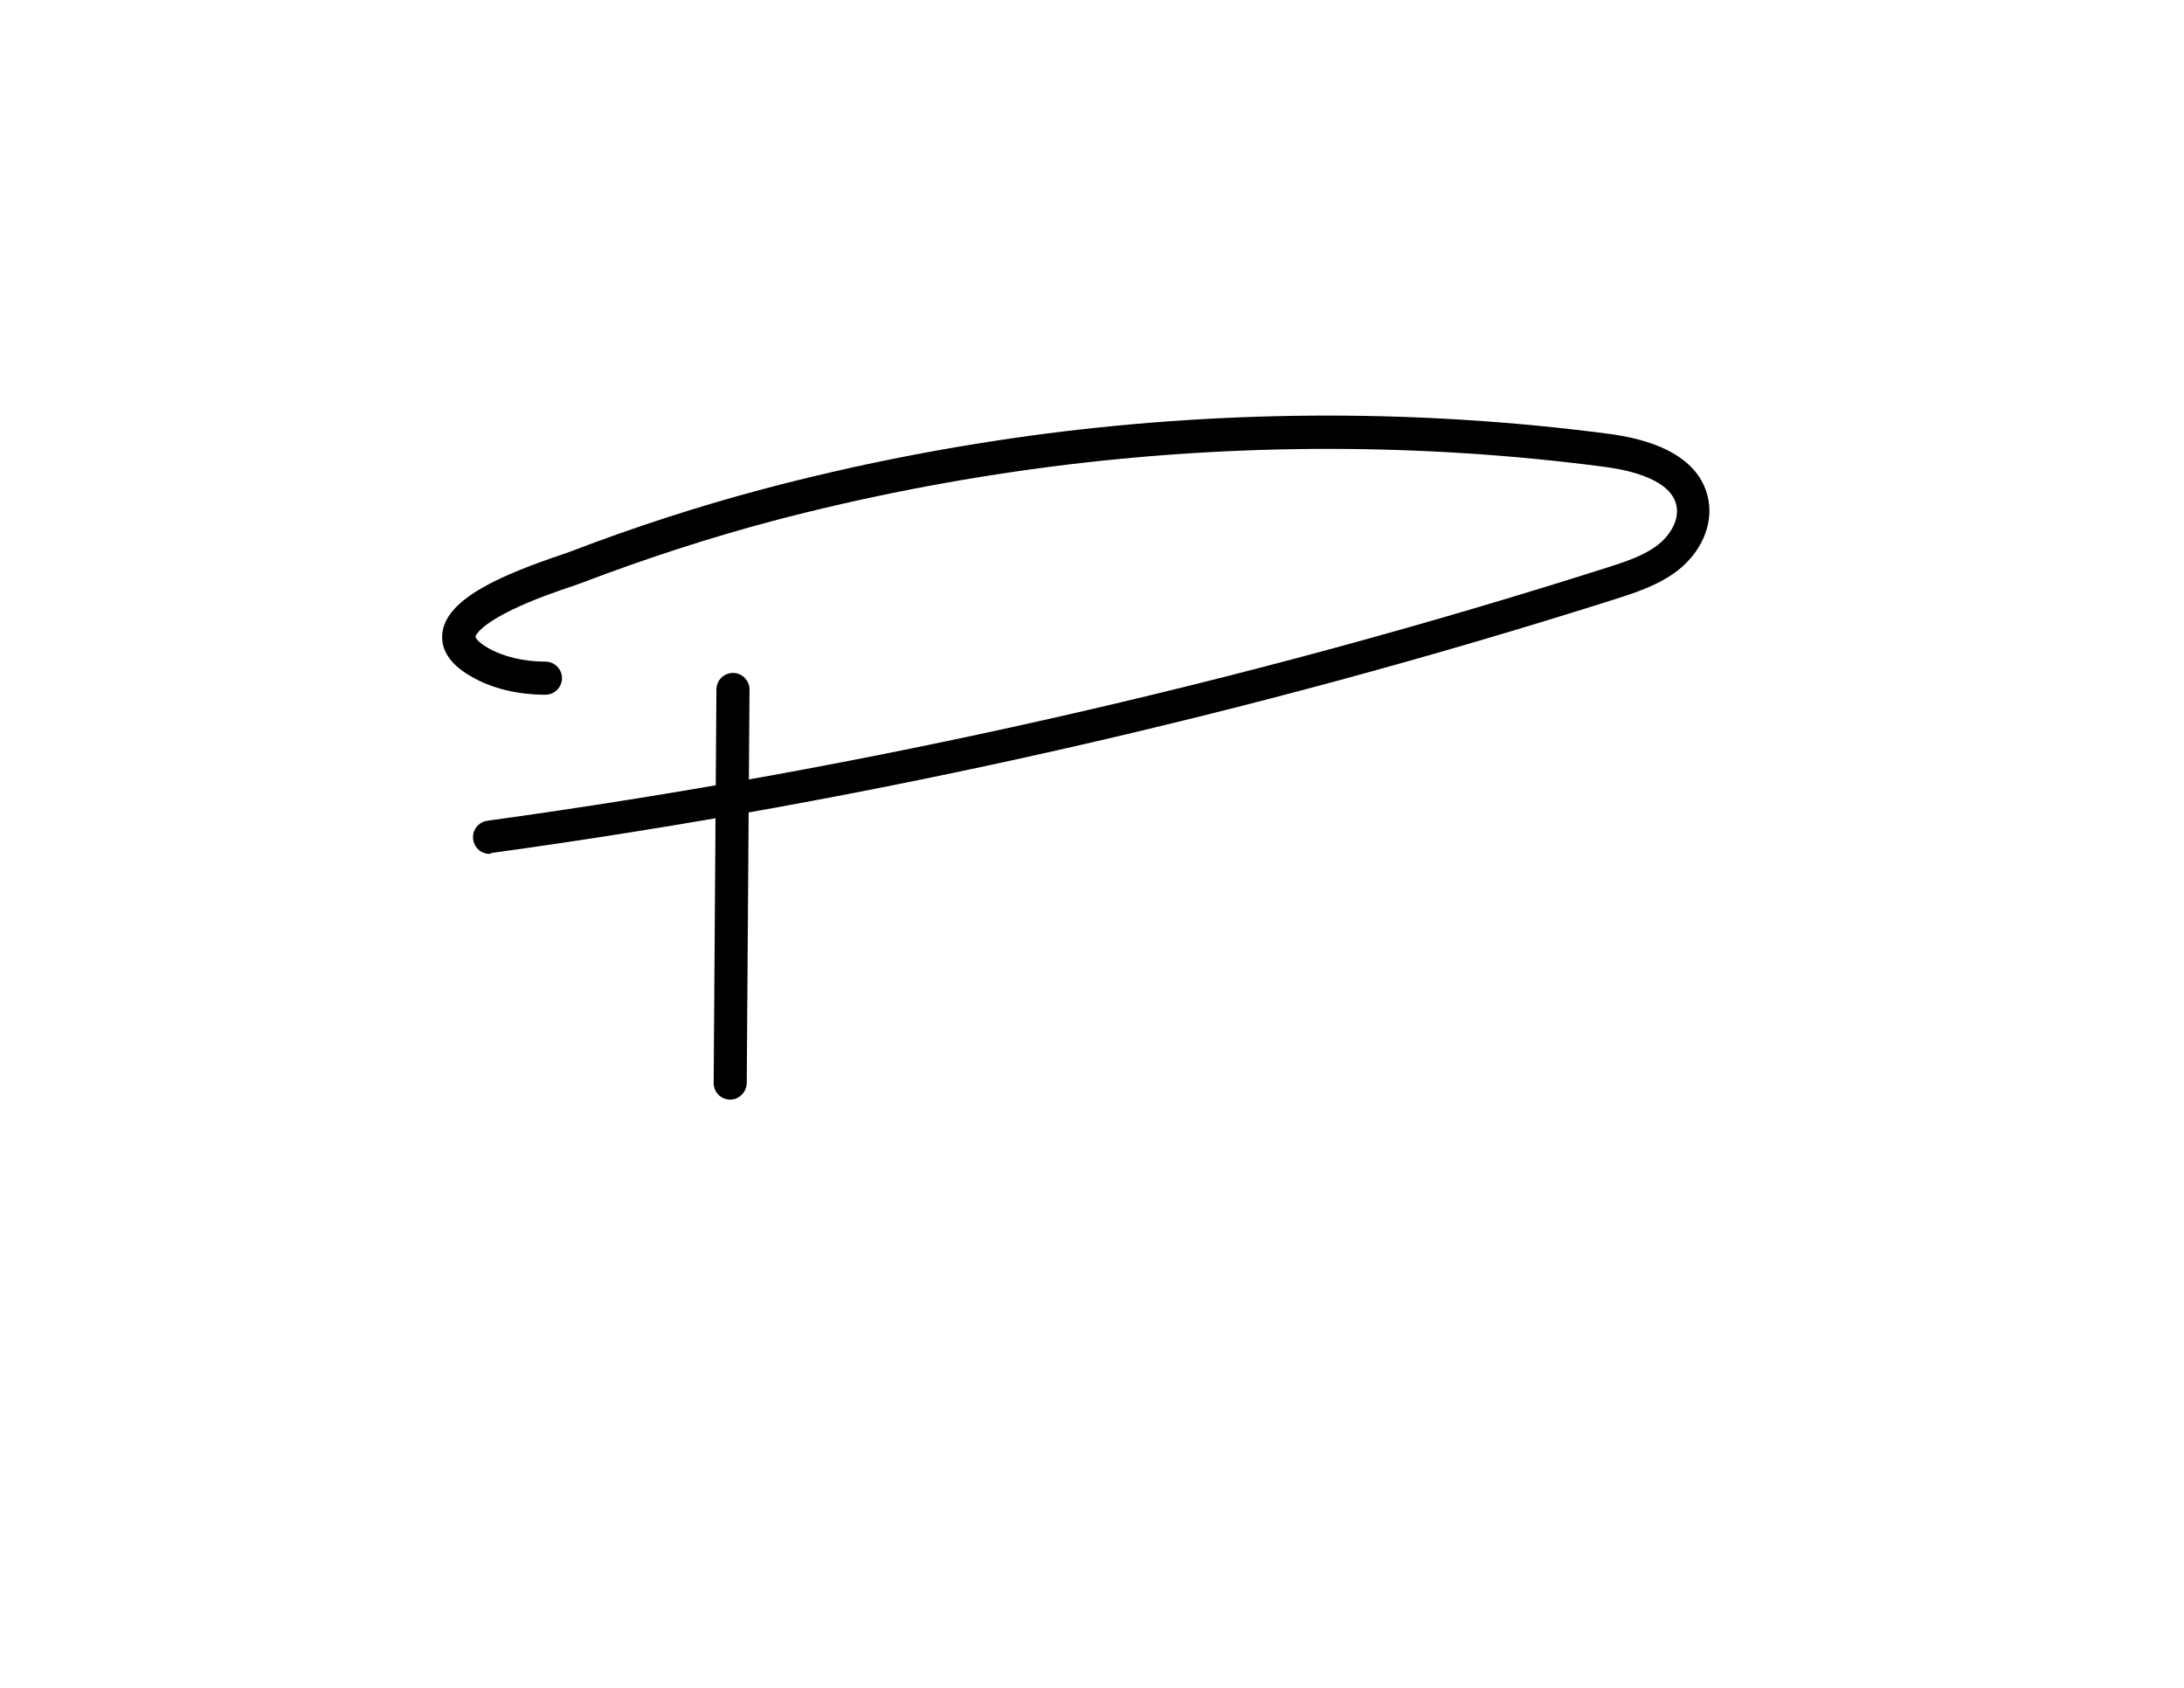
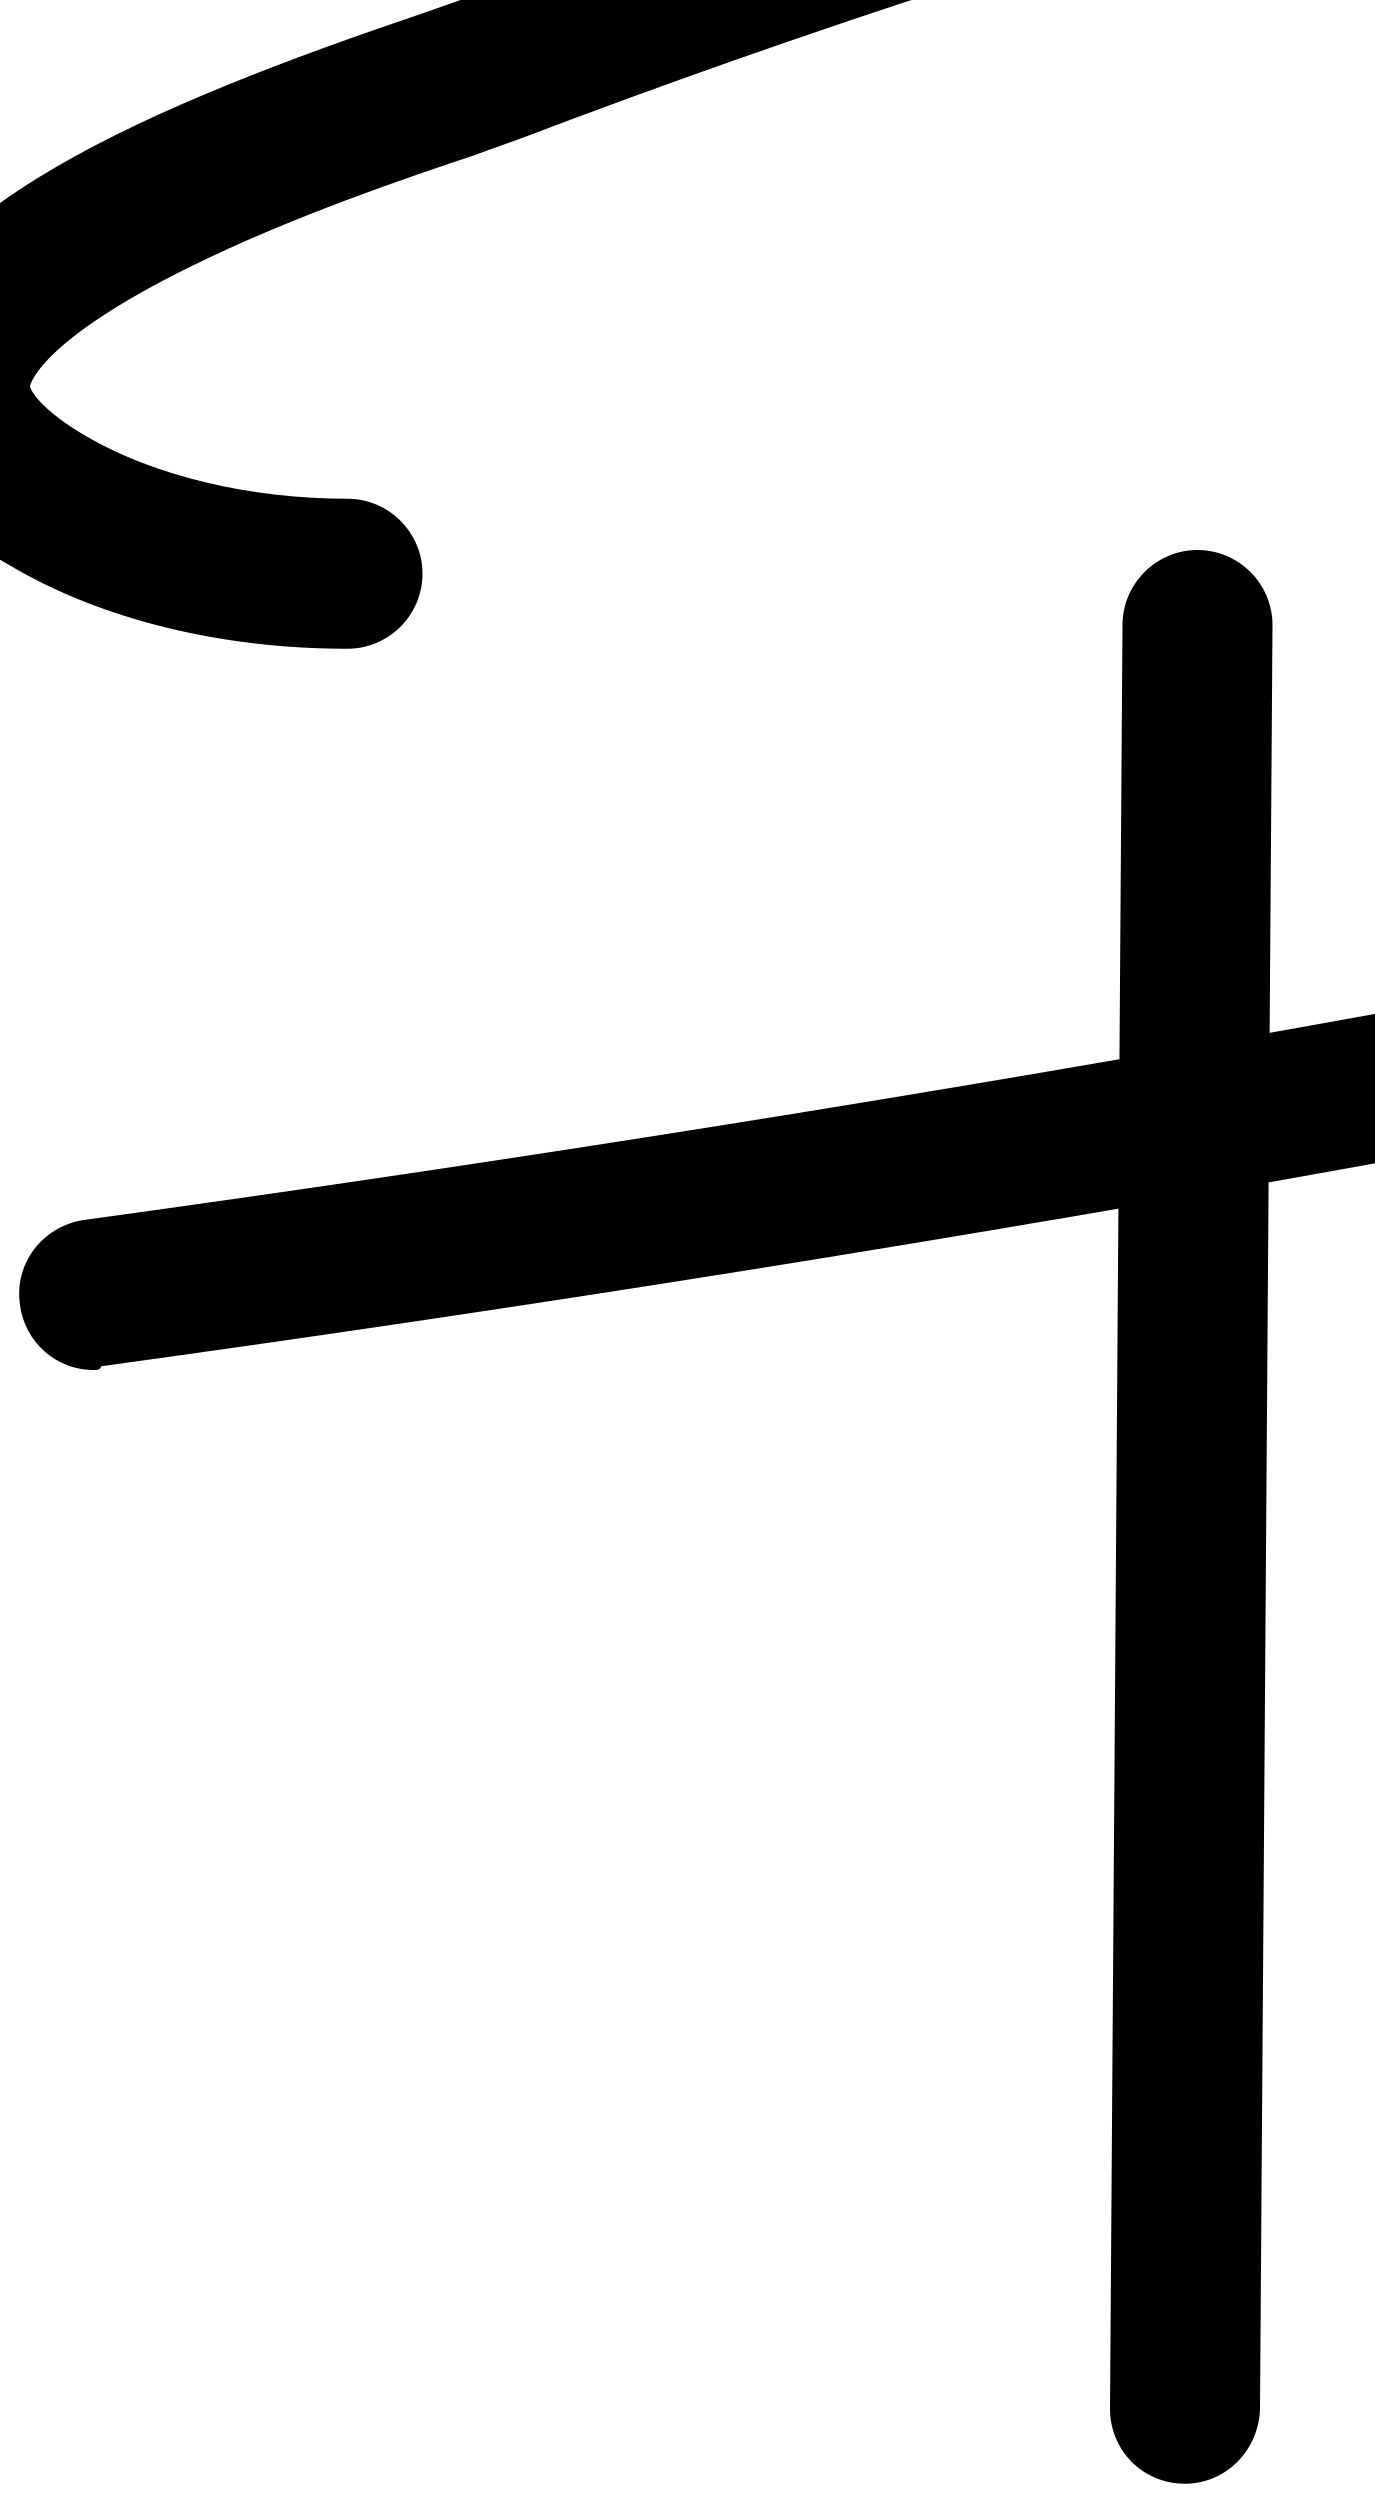
- <svg xmlns="http://www.w3.org/2000/svg" version="1.1" x="0px" y="0px" viewBox="0 0 792 612" style="enable-background:new 0 0 792 612;" xml:space="preserve">
+ <svg xmlns="http://www.w3.org/2000/svg" version="1.1" x="0px" y="0px" viewBox="170 200 110 200" style="enable-background:new 170 200 110 200;" xml:space="preserve">
  <style type="text/css">
	.st0{display:none;}
	.st1{display:inline;fill:none;stroke:#000000;stroke-width:9;stroke-linecap:round;stroke-linejoin:round;stroke-miterlimit:10;}
	.st2{display:inline;fill:none;stroke:#000000;stroke-width:12;stroke-linecap:round;stroke-linejoin:round;stroke-miterlimit:10;}
</style>
  <g id="Layer_2" class="st0">
    <path class="st1" d="M264.5,251.7c-0.5,48-0.9,95.9-1.4,143.9" />
    <path class="st2" d="M199.3,246.1c-5.2,1.5-10.6,3.1-16,2.4s-10.9-4.1-12.1-9.4c-2.1-8.6,7-15.5,14.9-19.3   c45.1-21.5,95.6-28.2,145.1-34.6c82-10.6,164.4-21.3,247.1-19.3c7.1,0.2,14.5,0.5,20.8,3.8c6.3,3.3,11.2,10.4,9.7,17.3   c-1.3,5.7-6.3,9.7-11.1,12.9c-33.2,22.2-72.8,32.5-111.6,41.7c-100.7,24-202.5,43.6-304.9,58.7" />
    <path class="st2" d="M335.5,369.4c-1.9-7.6-11.2-12.3-18.4-9.3s-10.5,12.9-6.5,19.6c2.6,4.4,7.8,7.1,13,7.2   c6.1,0.1,12.1-3.2,15.2-8.5c3.1-5.2,3.2-12.1,0.2-17.4c1.3,11.1,4.7,21.9,9.9,31.8c14.3-7.2,25.9-19.5,32.3-34.2   c0.6,25.4,1.2,50.9,1.8,76.3c-2-15.2-2.3-30.6-0.8-45.9c0.8-8.4,2.1-16.9,6.1-24.4s11-13.7,19.4-14.7c8.4-1.1,17.6,4.2,19.3,12.5   c1.2,6-2,12.6-7.5,15.4c-5.5,2.8-12.7,1.5-16.9-2.9" />
    <path class="st2" d="M448.6,366.6c0,8.2,0,16.3,0,24.5" />
    <path class="st2" d="M470.1,370.5c1.4,5.2,2.8,10.3,4.2,15.5c9.1-16.7,26.2-28.7,44.9-31.6" />
    <path class="st2" d="M447.3,339.8c-1.1,1.1-2.3,2.1-3.4,3.2c1,1.1,3.1,0.7,3.7-0.6c0.6-1.3-0.5-3.1-2-3.1" />
  </g>
  <g id="Primary">
    <g>
      <g>
        <path d="M264.8,398.7C264.7,398.7,264.7,398.7,264.8,398.7c-3.4,0-6-2.7-6-6l1-142.7c0-3.3,2.7-6,6-6c0,0,0,0,0,0     c3.3,0,6,2.7,6,6l-1,142.7C270.7,396.1,268,398.7,264.8,398.7z" />
      </g>
      <g>
        <path d="M177.5,309.6c-3,0-5.5-2.2-5.9-5.2c-0.5-3.3,1.8-6.3,5.1-6.8c137.4-18.9,274.2-49.8,406.4-91.9c6.2-2,13.2-4.2,18.3-8.3     c4.8-3.8,7.4-9.2,6.6-13.7c-1.6-9.8-17-13.2-25.9-14.4c-66.3-8.7-133.9-8.7-200.9-0.1c-34,4.4-68,11-101,19.7     c-22.3,5.9-46,13.6-68.6,22.2c-0.8,0.3-2,0.7-3.6,1.3c-5.1,1.7-14.6,4.9-22.7,8.9c-12.4,6.1-12.9,9.6-12.9,9.6     c0,0.2,0.7,1.8,4.5,4c5.5,3.2,13.1,5,20.9,5c0,0,0,0,0,0c3.3,0,6,2.7,6,6c0,3.3-2.7,6-6,6c0,0,0,0-0.1,0     c-9.9,0-19.5-2.3-26.8-6.6c-7.6-4.3-11.1-9.6-10.5-15.6c1.3-12.7,21.7-21.3,43.6-28.7c1.4-0.5,2.6-0.9,3.1-1.1     c22.9-8.8,47.1-16.6,69.8-22.6c33.5-8.9,68-15.6,102.6-20.1c68-8.7,136.6-8.7,203.9,0.1c27.2,3.6,34.7,15.2,36.2,24.3     c1.5,8.9-2.7,18.5-11,25.1c-6.9,5.4-15.3,8.1-22.1,10.3c-132.9,42.2-270.3,73.3-408.4,92.3C178,309.6,177.8,309.6,177.5,309.6z" />
      </g>
    </g>
  </g>
</svg>
